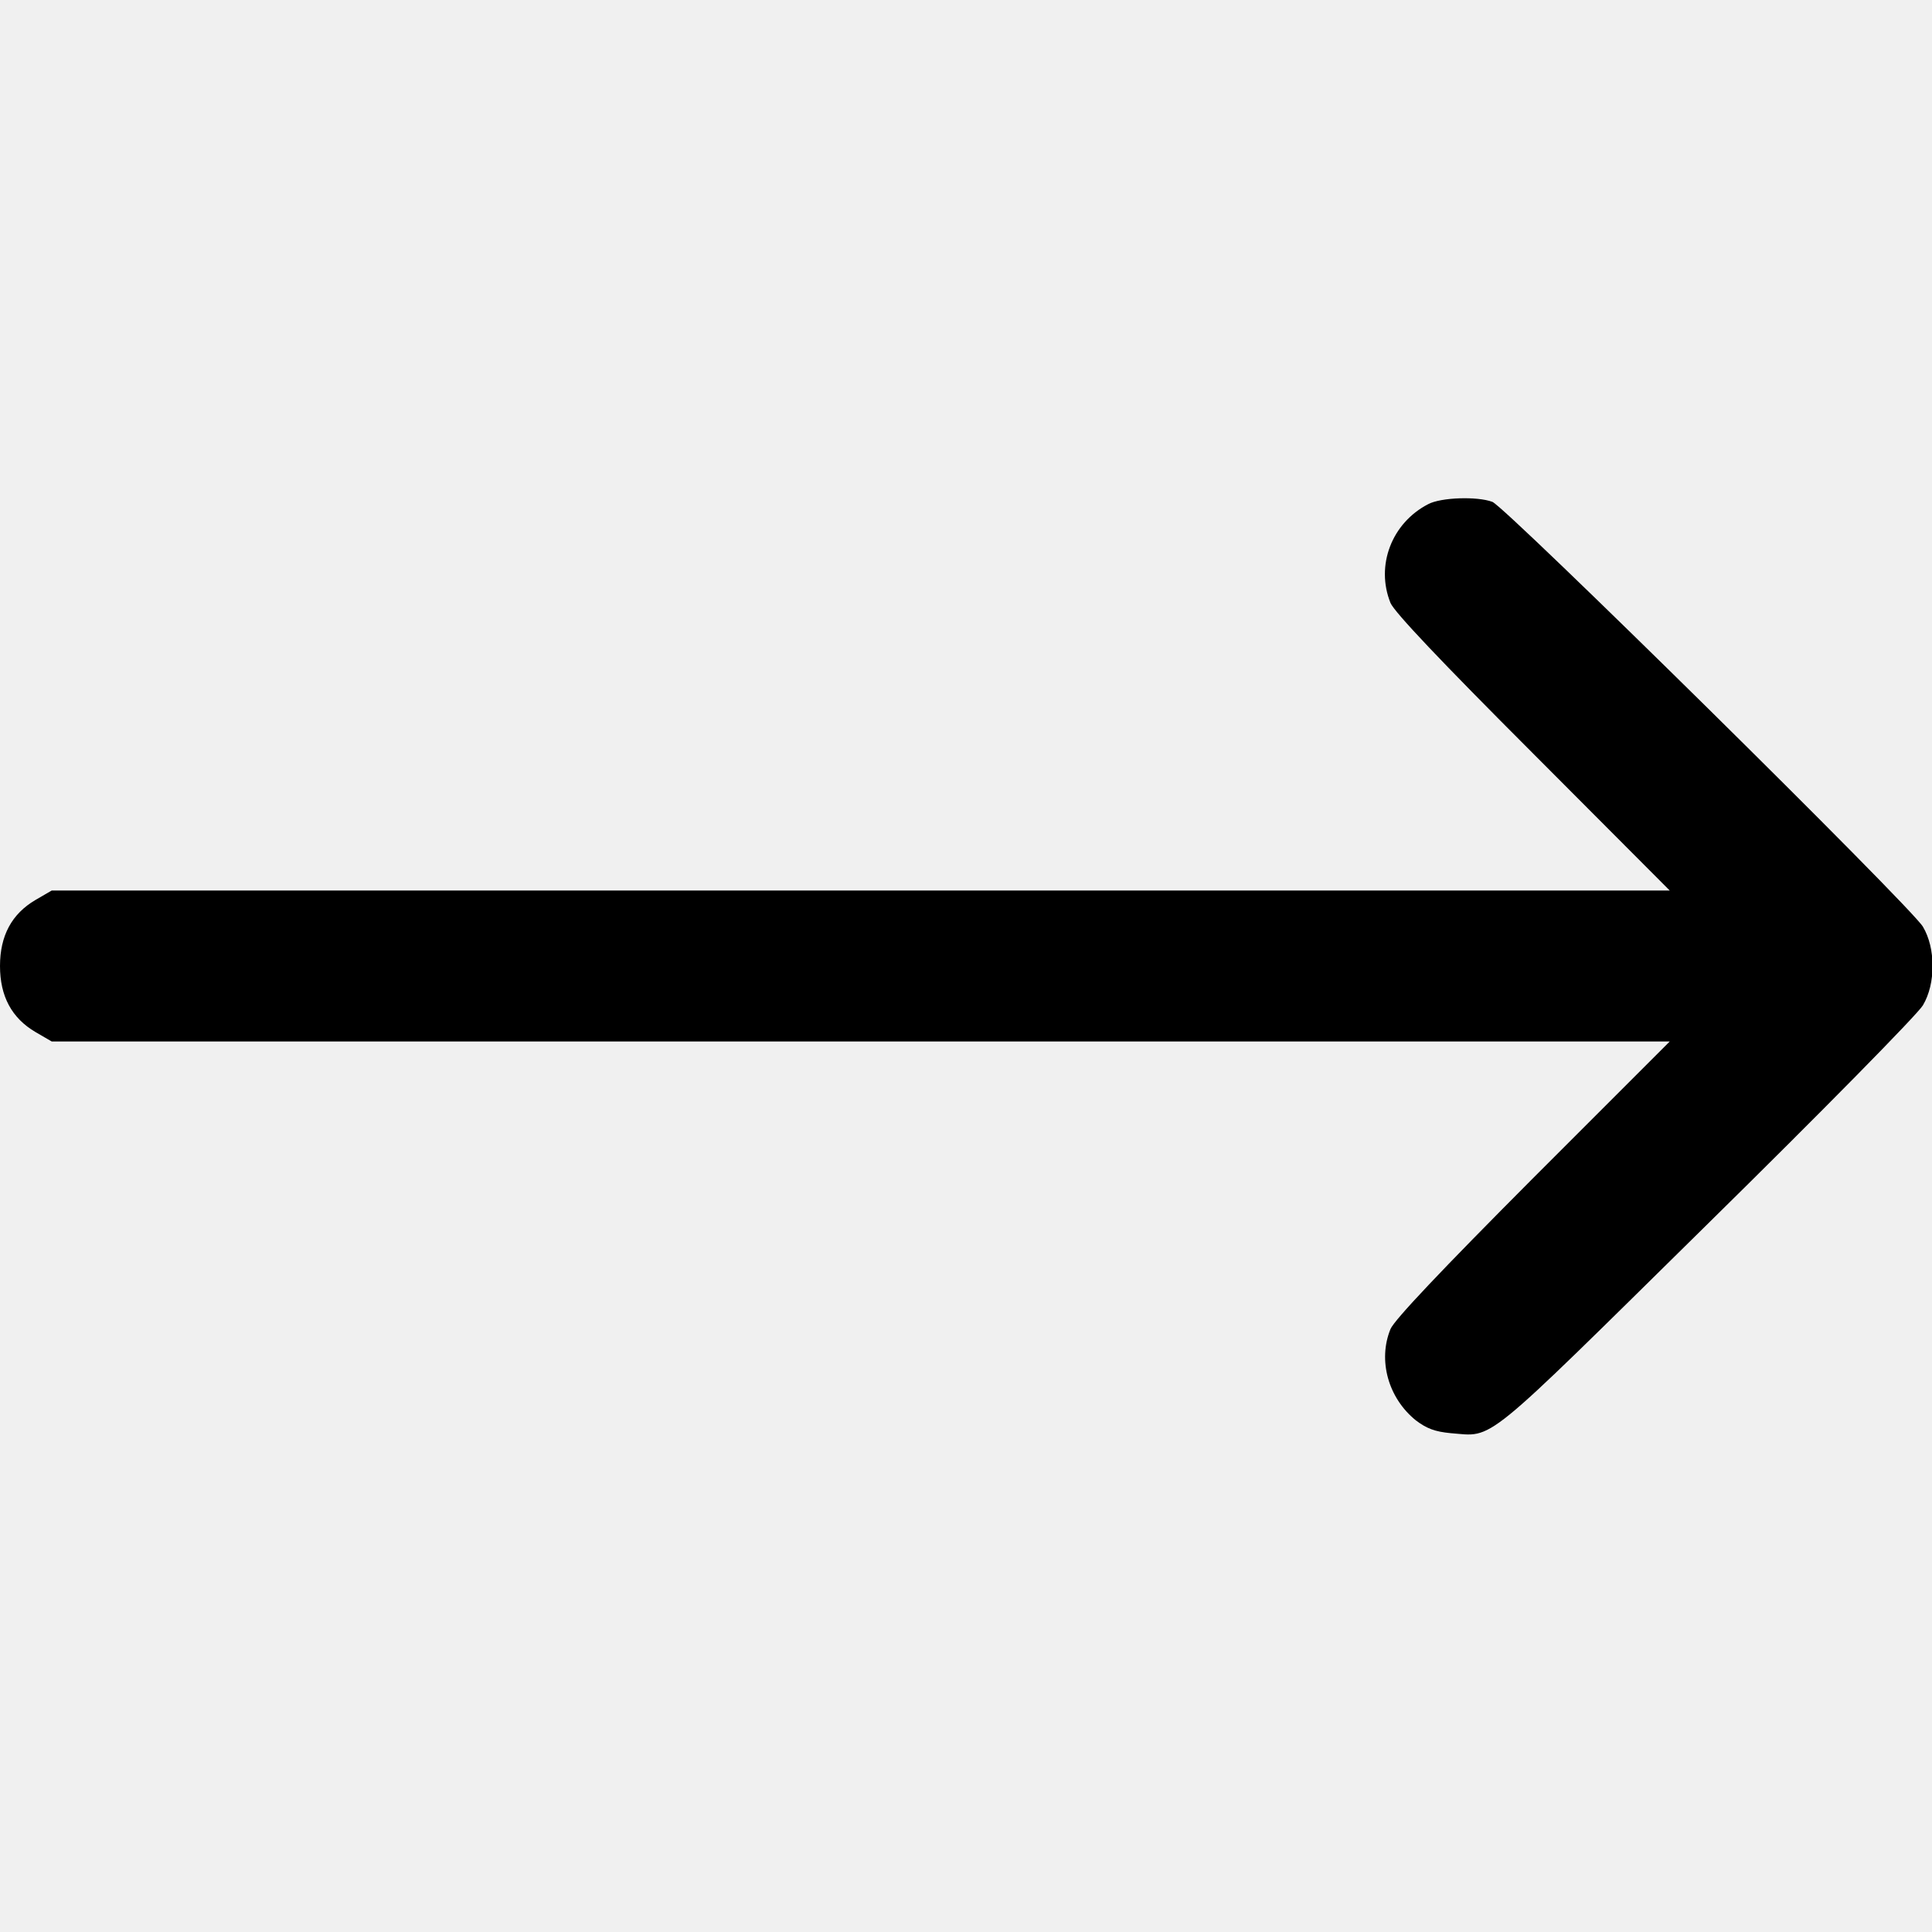
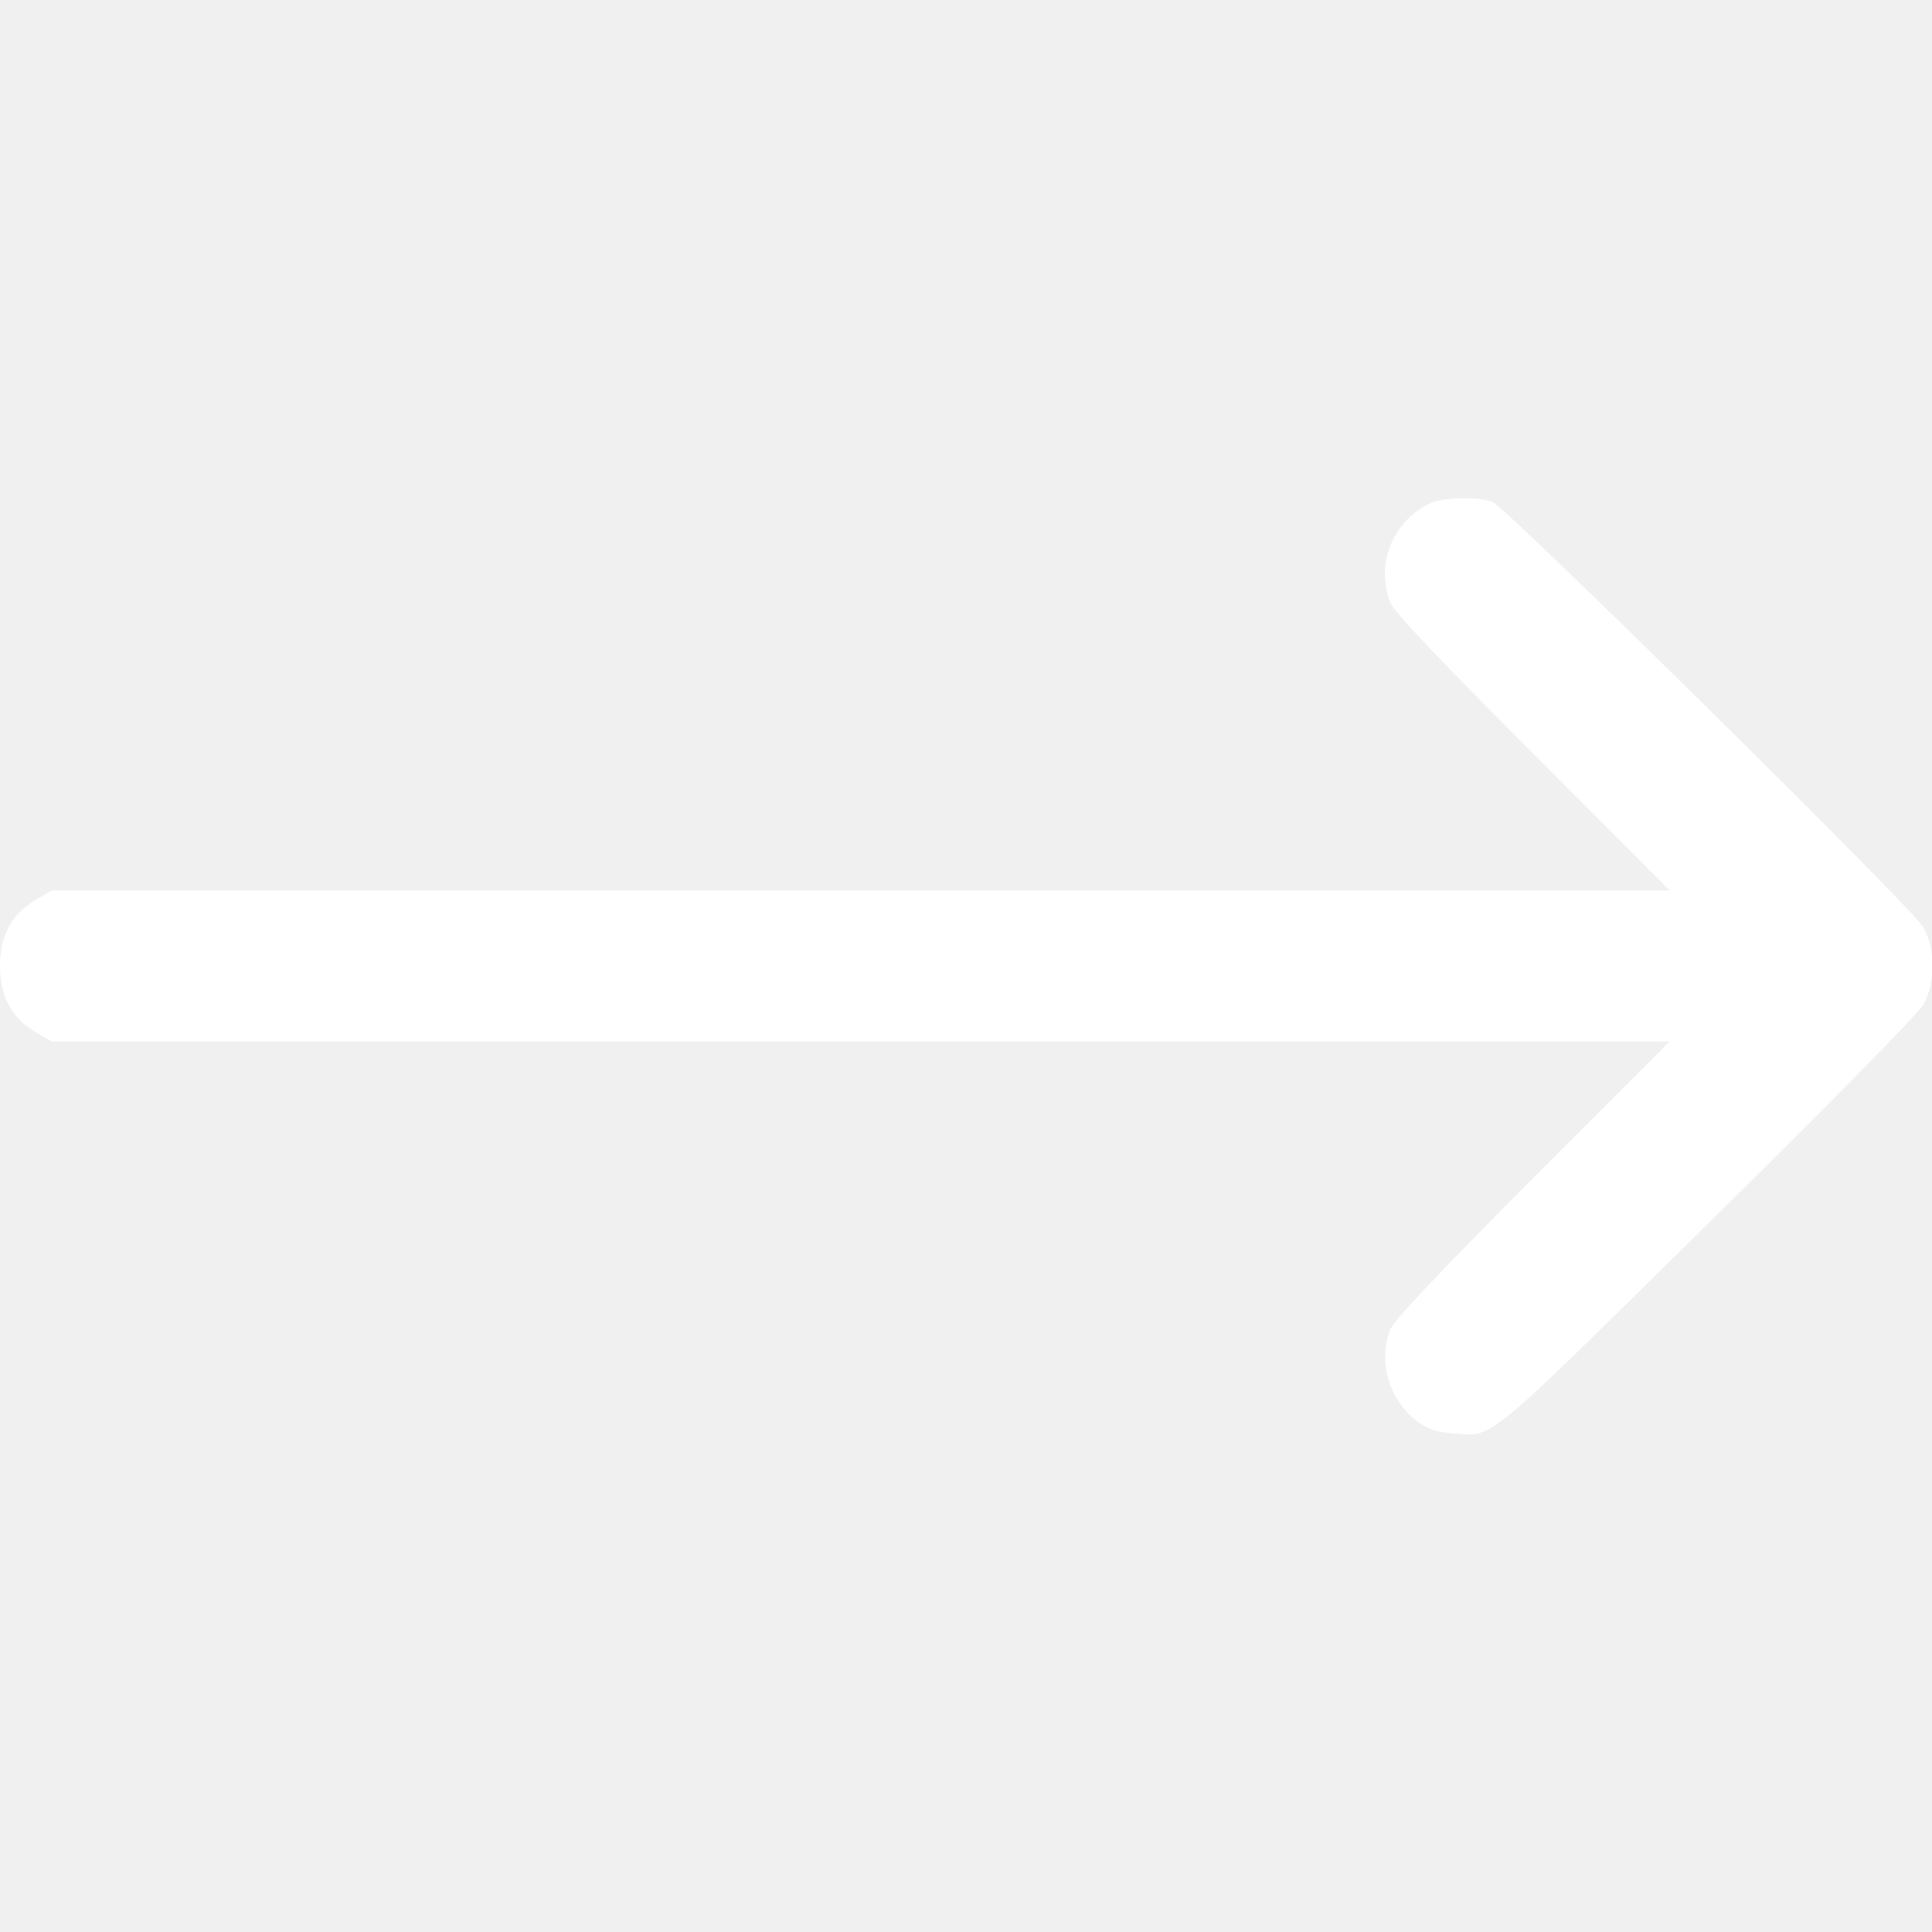
<svg xmlns="http://www.w3.org/2000/svg" version="1.0" width="512pt" height="512pt" viewBox="0 0 512 512" preserveAspectRatio="xMidYMid meet">
-   <g transform="translate(0,512) scale(0.1,-0.1)" fill="#000000" stroke="none">
+   <g transform="translate(0,512) scale(0.1,-0.1)" fill="white" stroke="none">
    <path d="M3785 3784 c-97 -50 -140 -163 -100 -262 11 -25 133 -154 378 -399 l362 -363 -2144 0 -2144 0 -43 -25 c-63 -37 -94 -95 -94 -175 0 -80 31 -138 94 -175 l43 -25 2144 0 2144 0 -362 -362 c-245 -246 -367 -375 -378 -400 -34 -83 -6 -183 67 -242 29 -22 51 -30 92 -34 117 -9 76 -42 678 551 303 298 561 560 574 583 34 57 34 151 0 208 -30 52 -1105 1112 -1141 1126 -40 15 -136 12 -170 -6z" />
  </g>
</svg>
